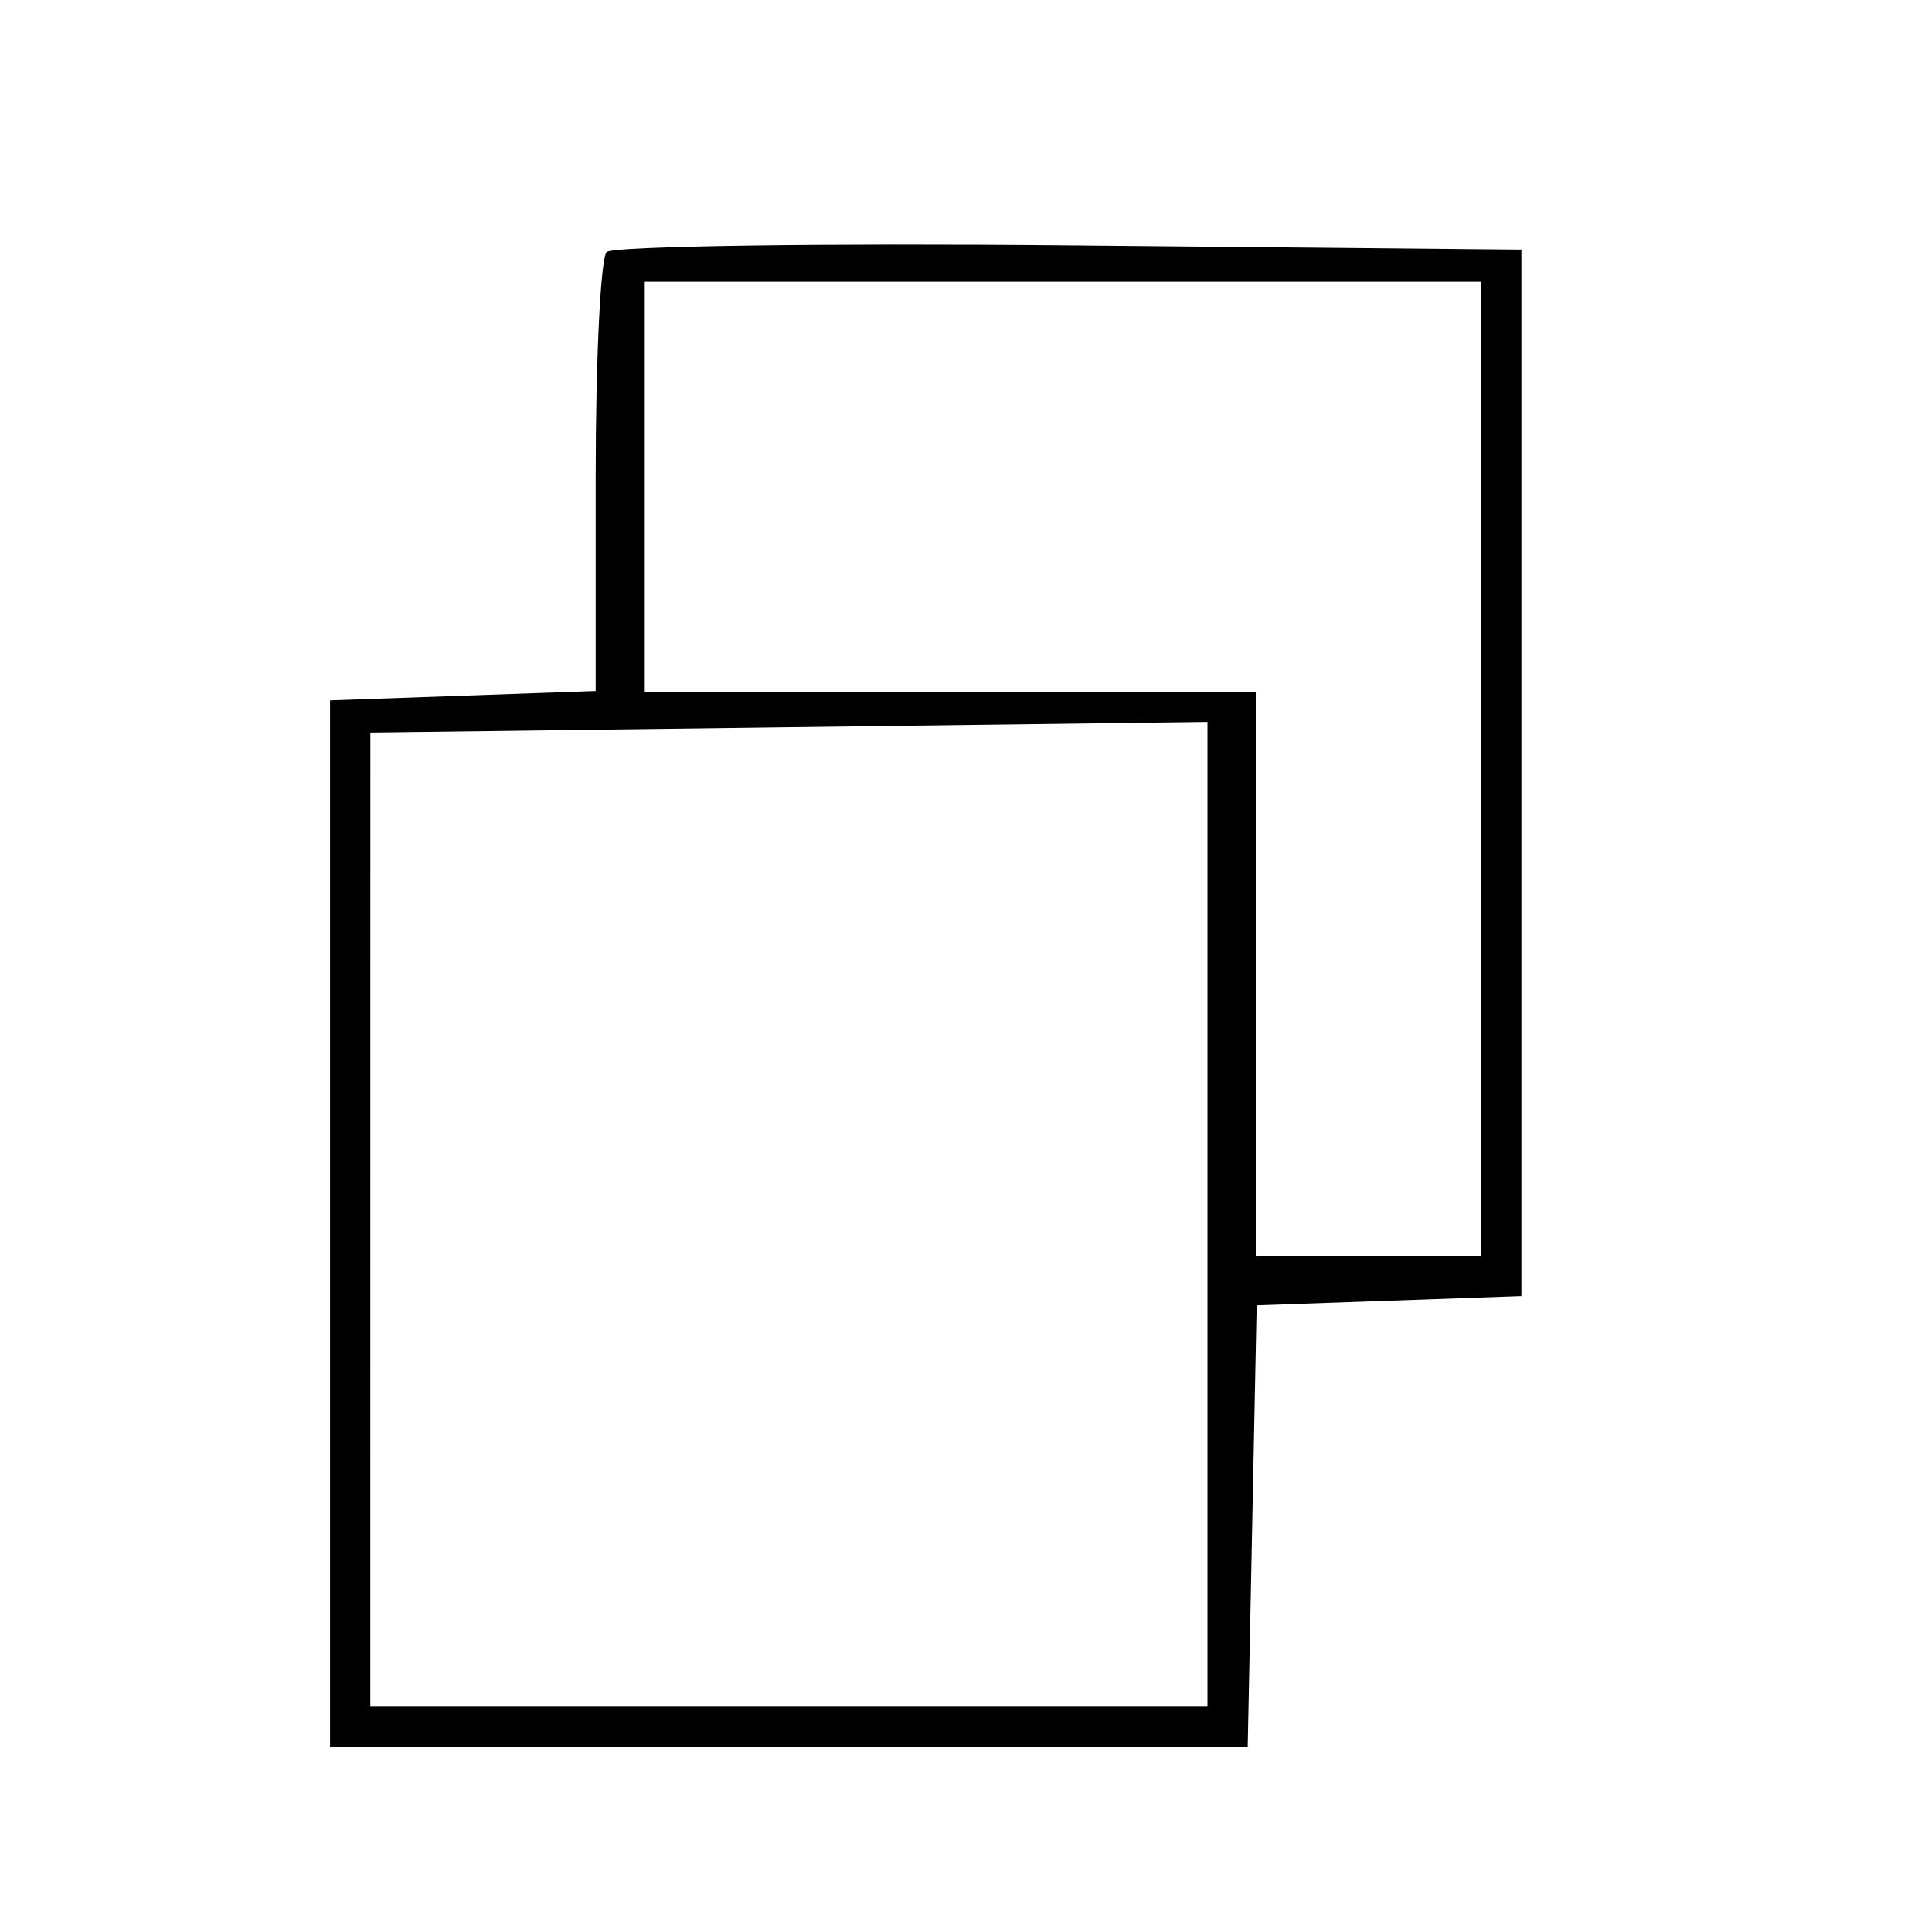
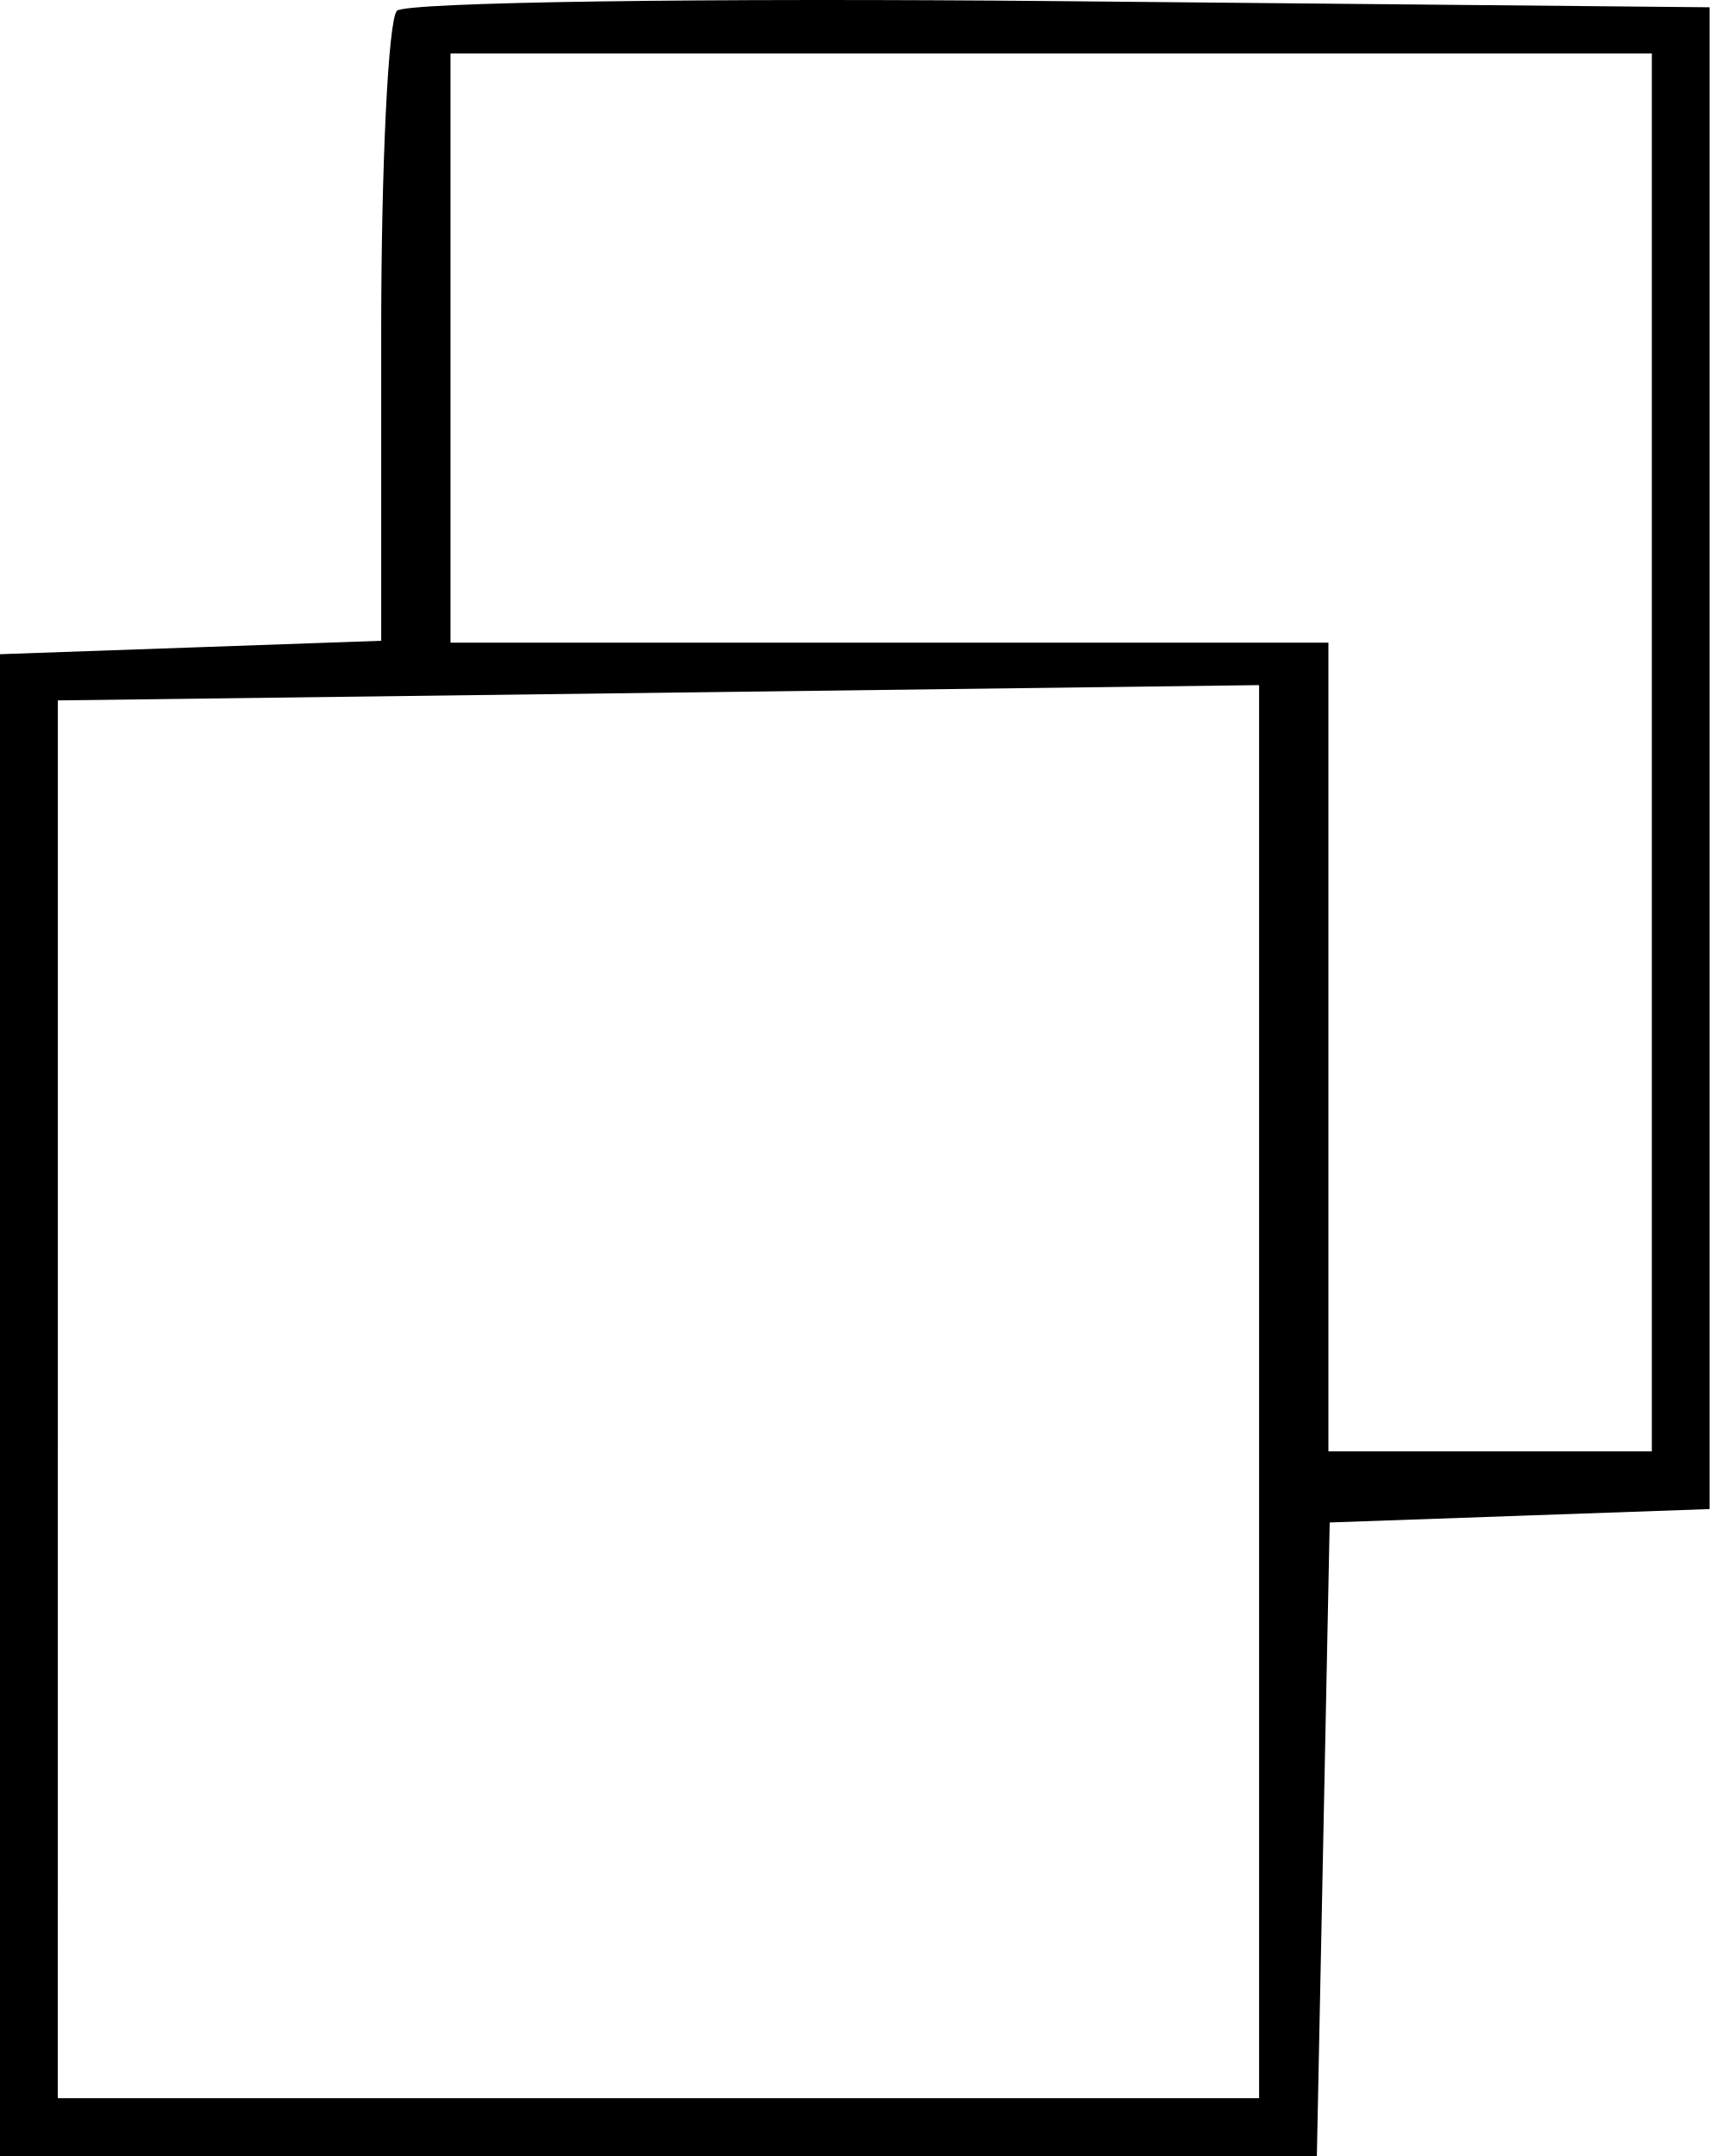
- <svg xmlns="http://www.w3.org/2000/svg" width="120" height="120" viewBox="0 0 120 120" version="1.1">
+ <svg xmlns="http://www.w3.org/2000/svg" width="74" height="93.315" viewBox="20.5 15.185 74 93.315" version="1.1">
  <path d="M 37.682 15.651 C 37.307 16.026, 37 22.315, 37 29.626 L 37 42.919 28.750 43.210 L 20.500 43.500 20.500 76 L 20.500 108.500 49 108.500 L 77.500 108.500 77.778 94.790 L 78.056 81.080 86.278 80.790 L 94.500 80.500 94.500 48 L 94.500 15.500 66.432 15.235 C 50.994 15.089, 38.057 15.276, 37.682 15.651 M 40 30.250 L 40 43 59 43 L 78 43 78 60.500 L 78 78 85 78 L 92 78 92 47.750 L 92 17.500 66 17.500 L 40 17.500 40 30.250 M 23.002 75.750 L 23 106 49 106 L 75 106 75 75.419 L 75 44.838 49.002 45.169 L 23.004 45.500 23.002 75.750" stroke="none" fill="#000000" fill-rule="evenodd" />
</svg>
